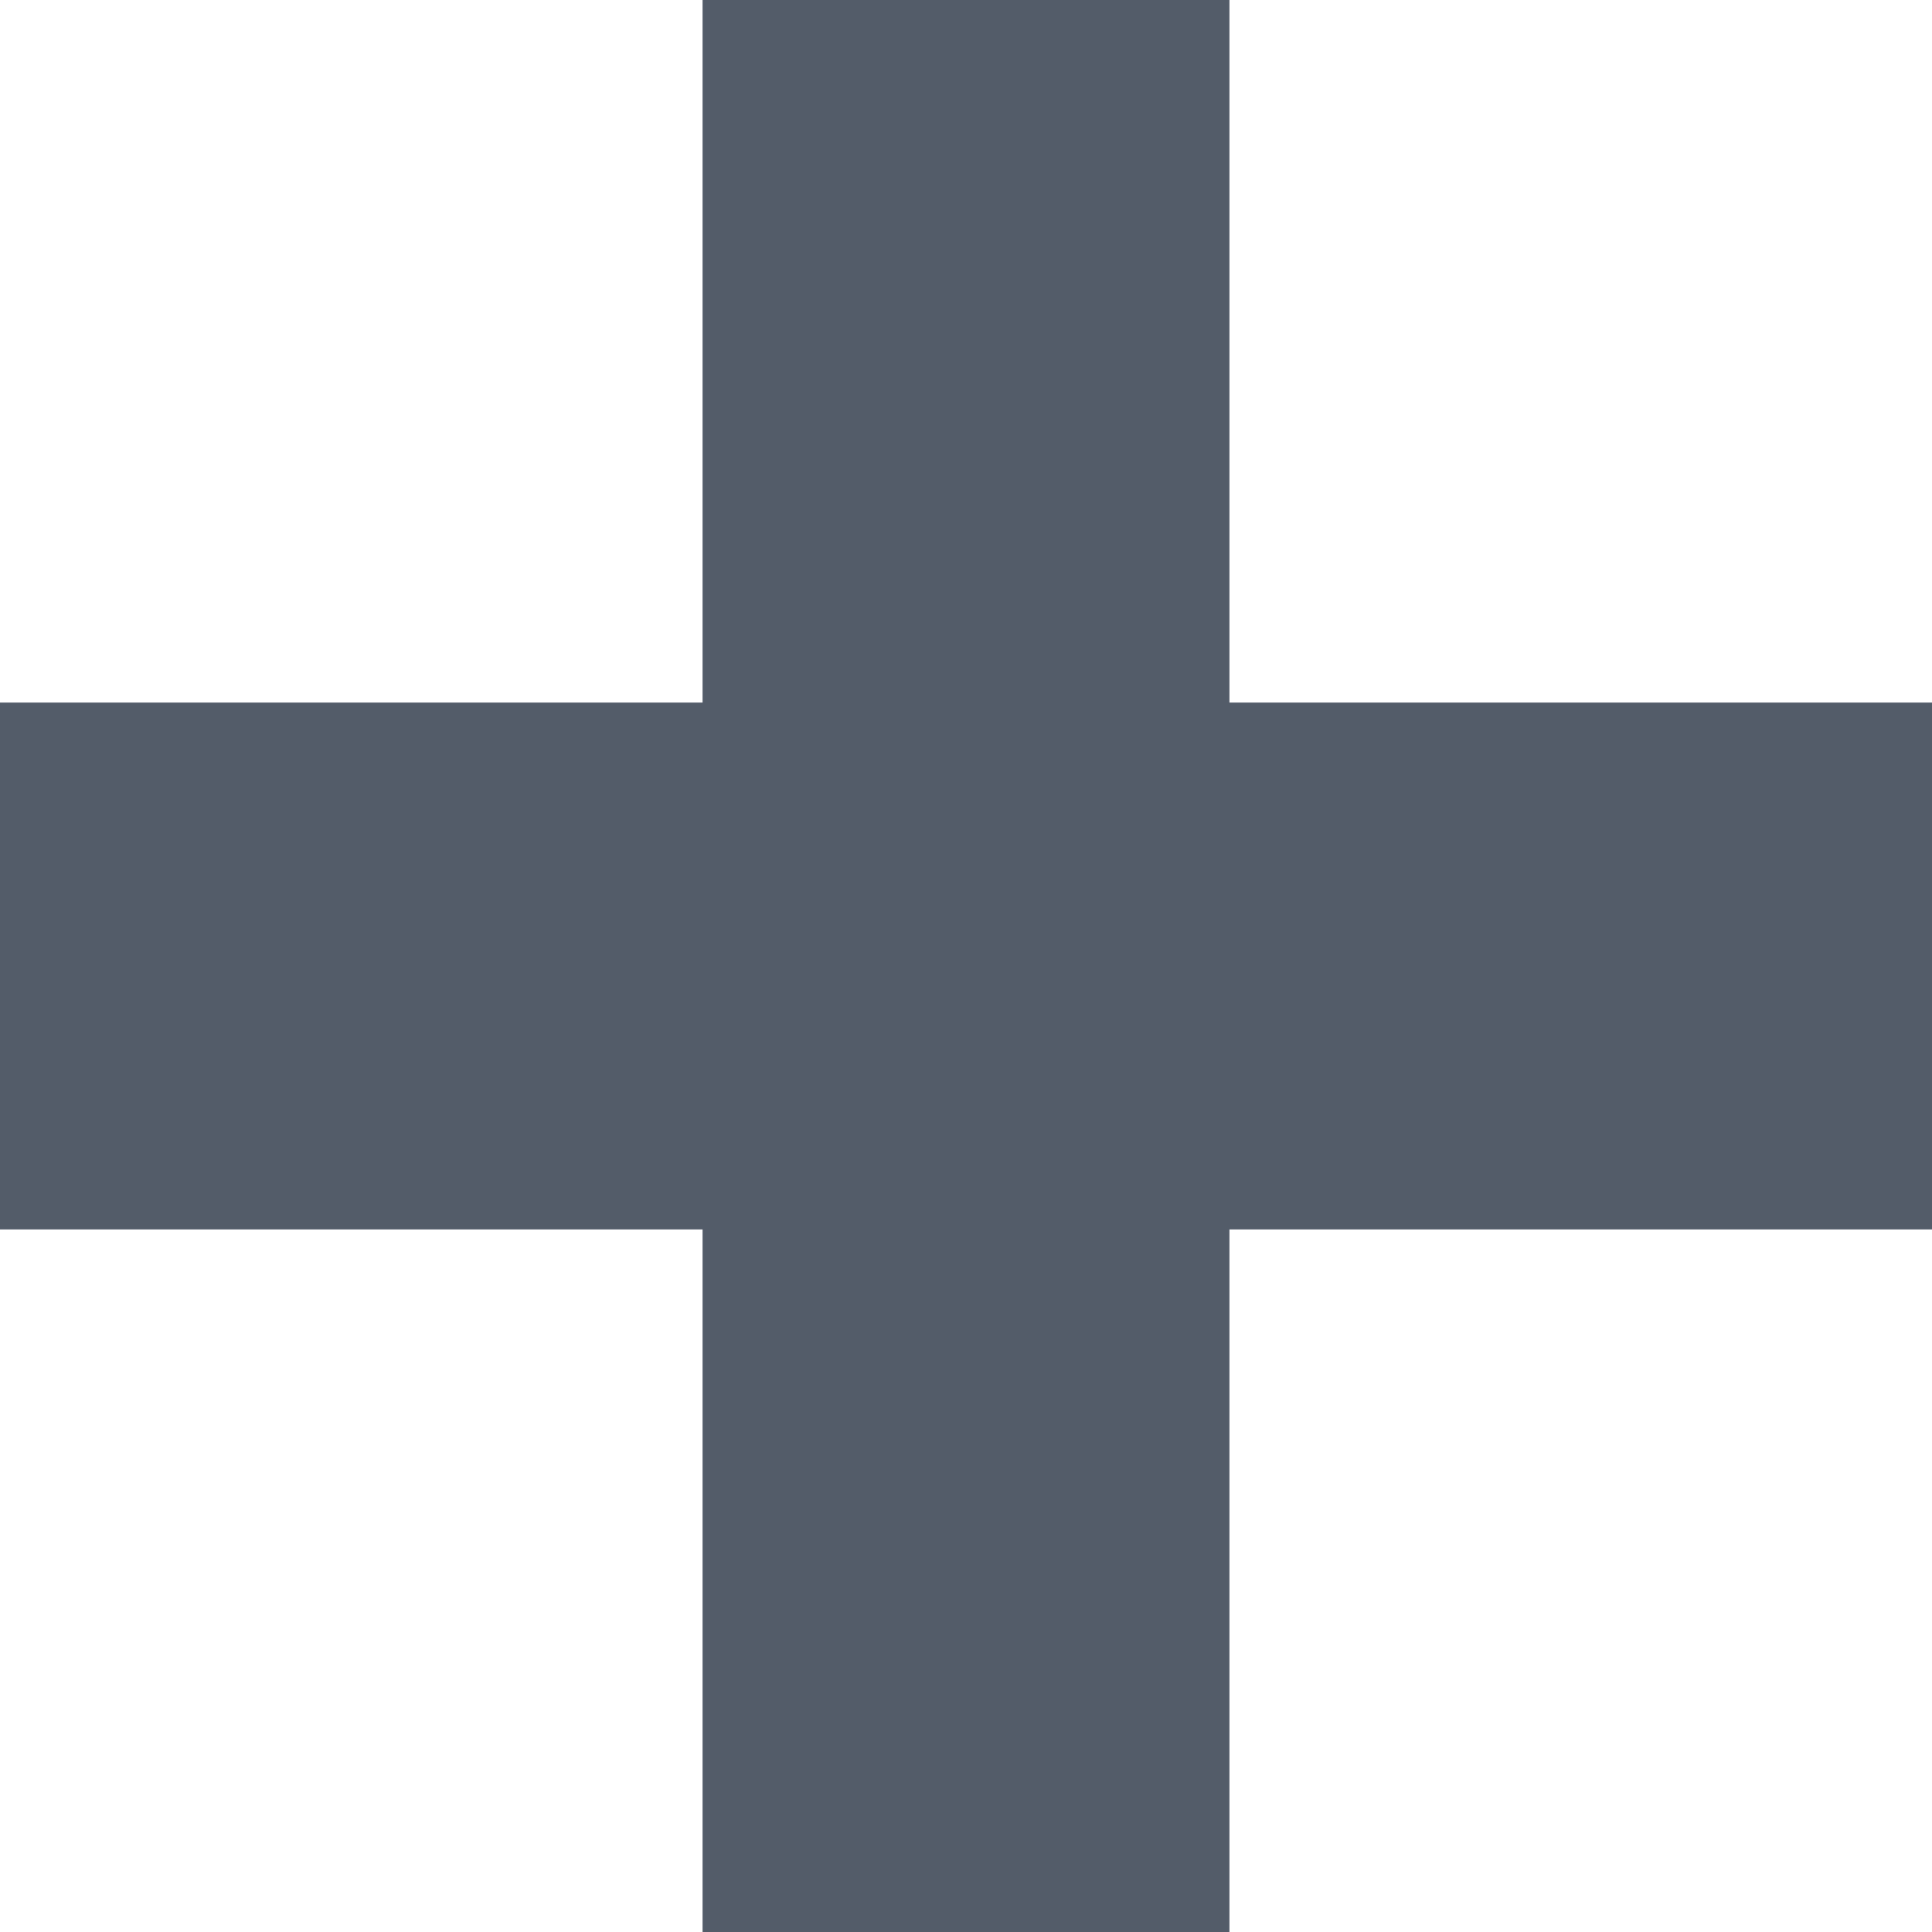
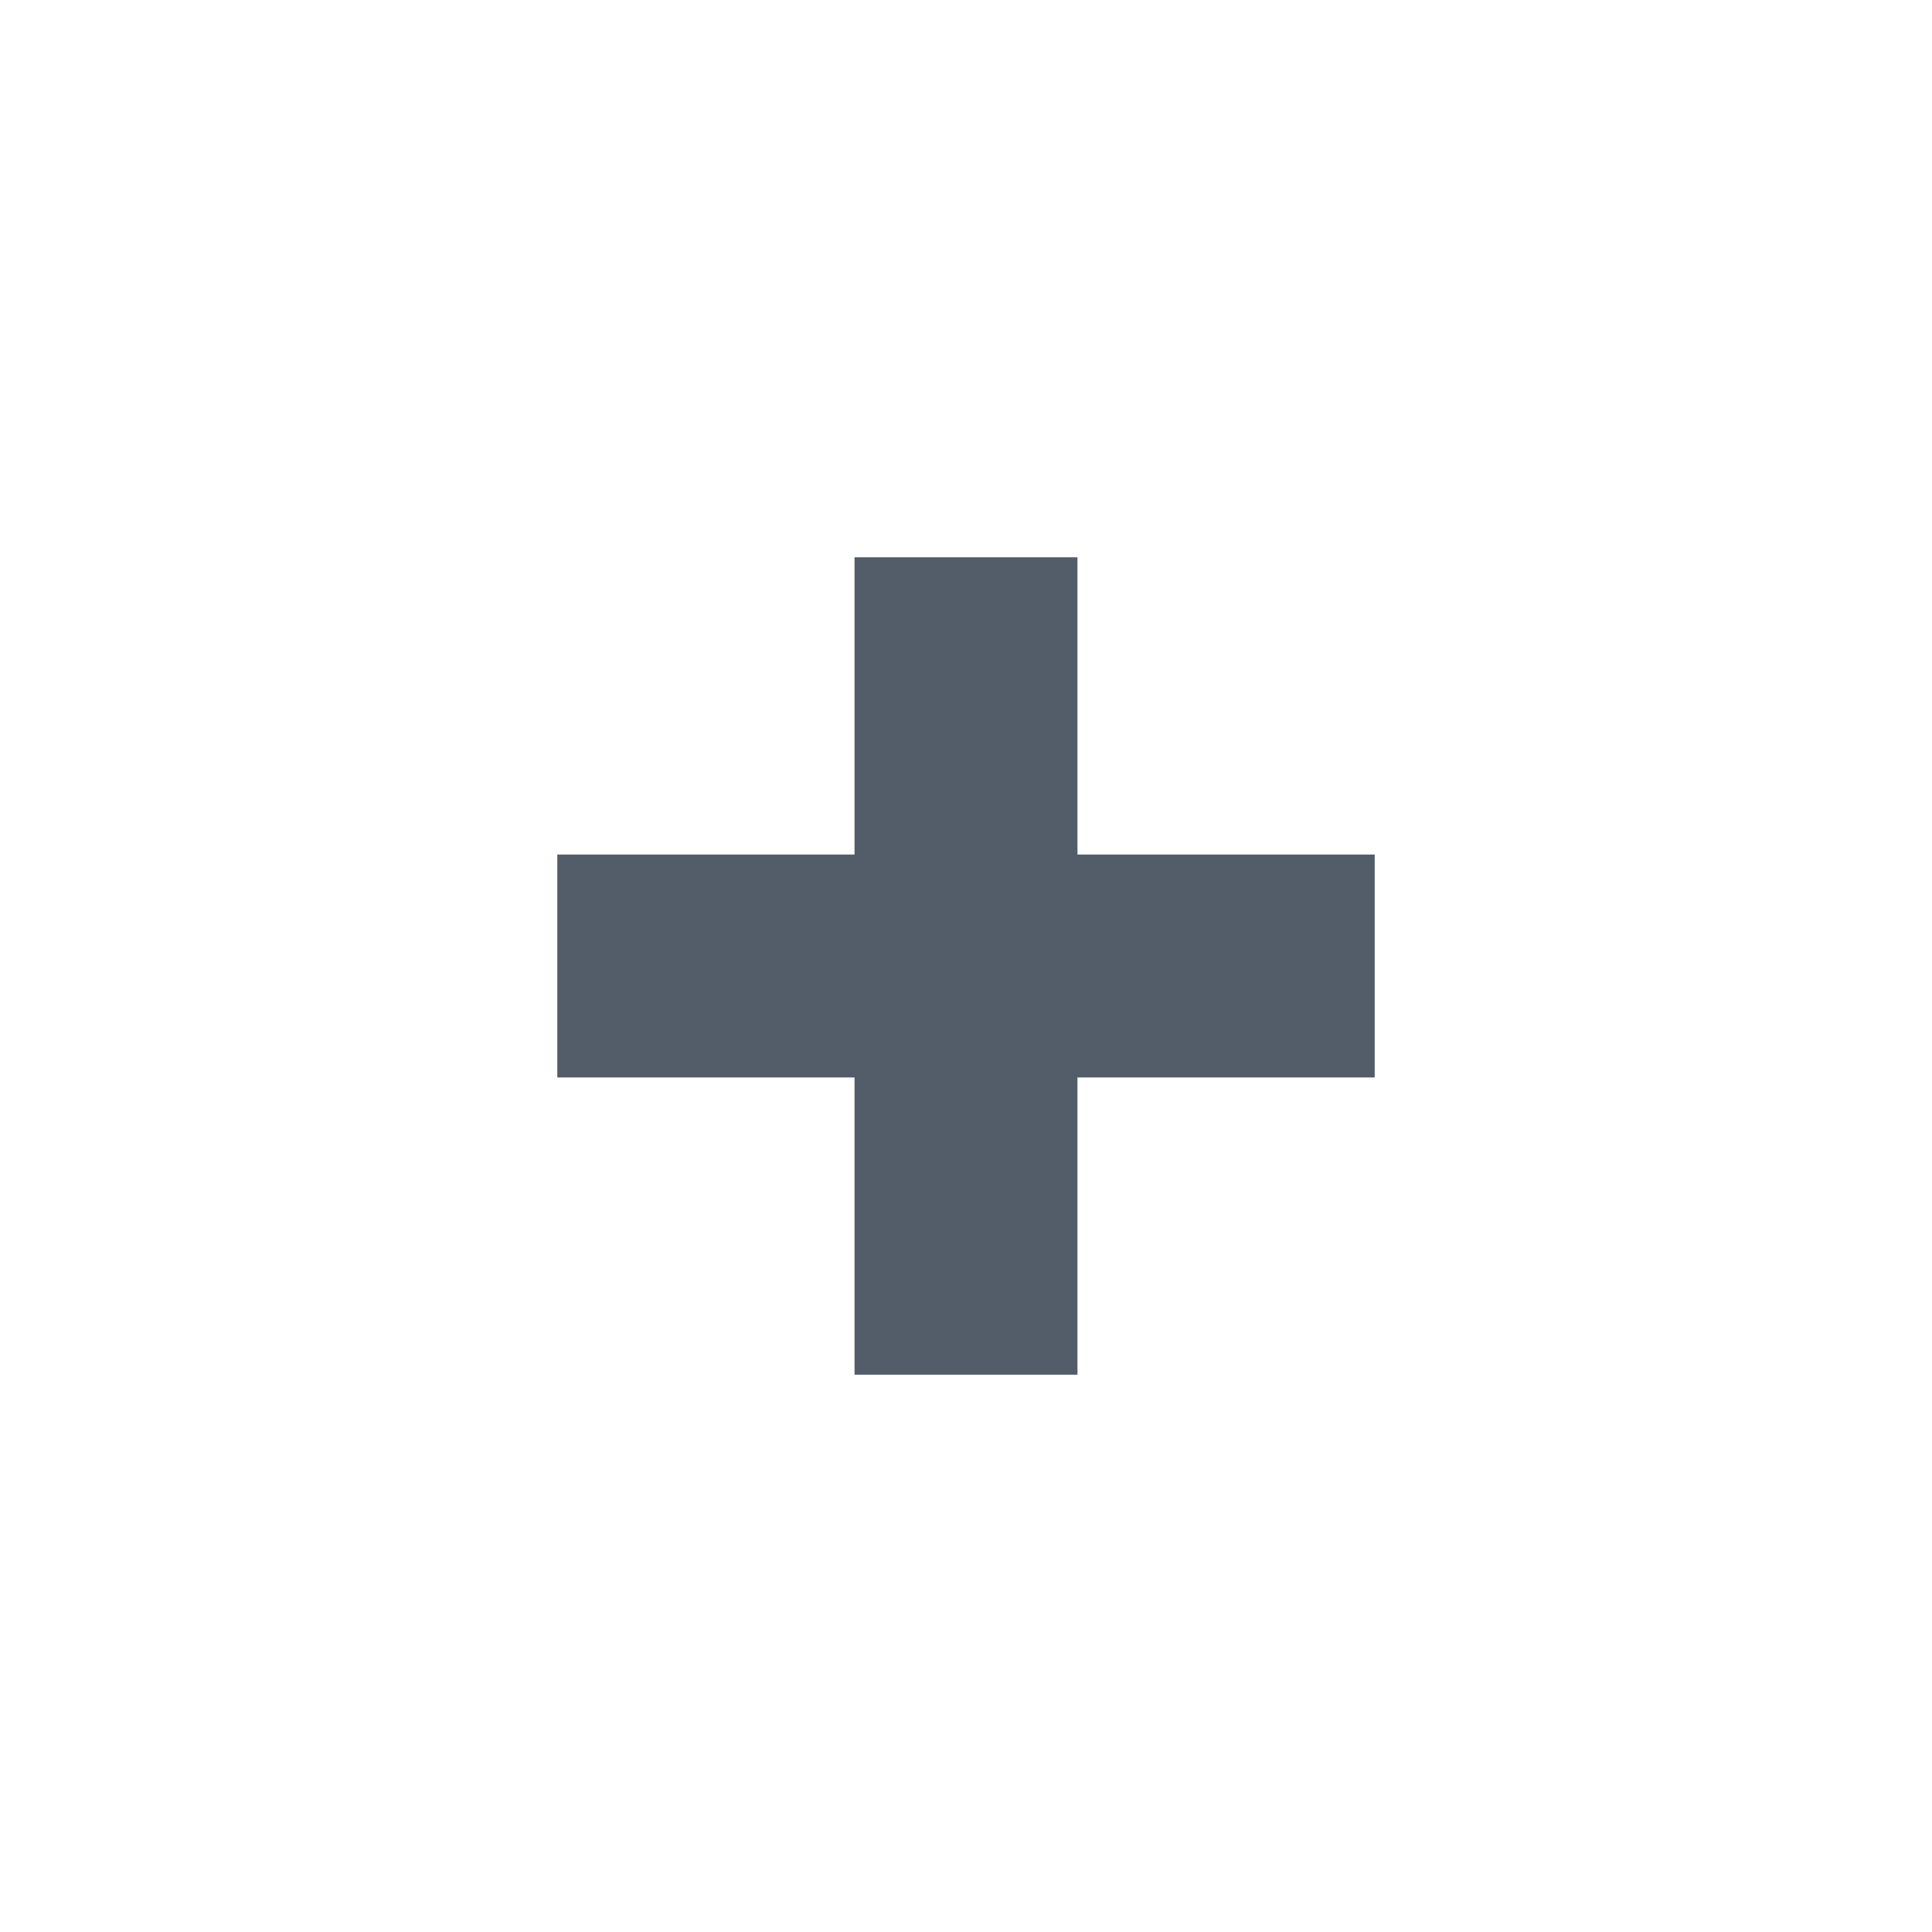
- <svg xmlns="http://www.w3.org/2000/svg" width="11px" height="11px" viewBox="0 0 11 11">
-   <rect fill="#535c69" x="0" y="4" width="11" height="3" />
-   <rect fill="#535c69" x="4" y="0" width="3" height="11" />
+ <svg xmlns="http://www.w3.org/2000/svg" width="26" height="26" viewBox="0 0 26 26">
+   <g fill="#535C69" fill-rule="evenodd" transform="translate(-.5 -.5)">
+     <rect width="11" height="3" x="8" y="12" />
+     <rect width="3" height="11" x="12" y="8" />
+   </g>
</svg>
